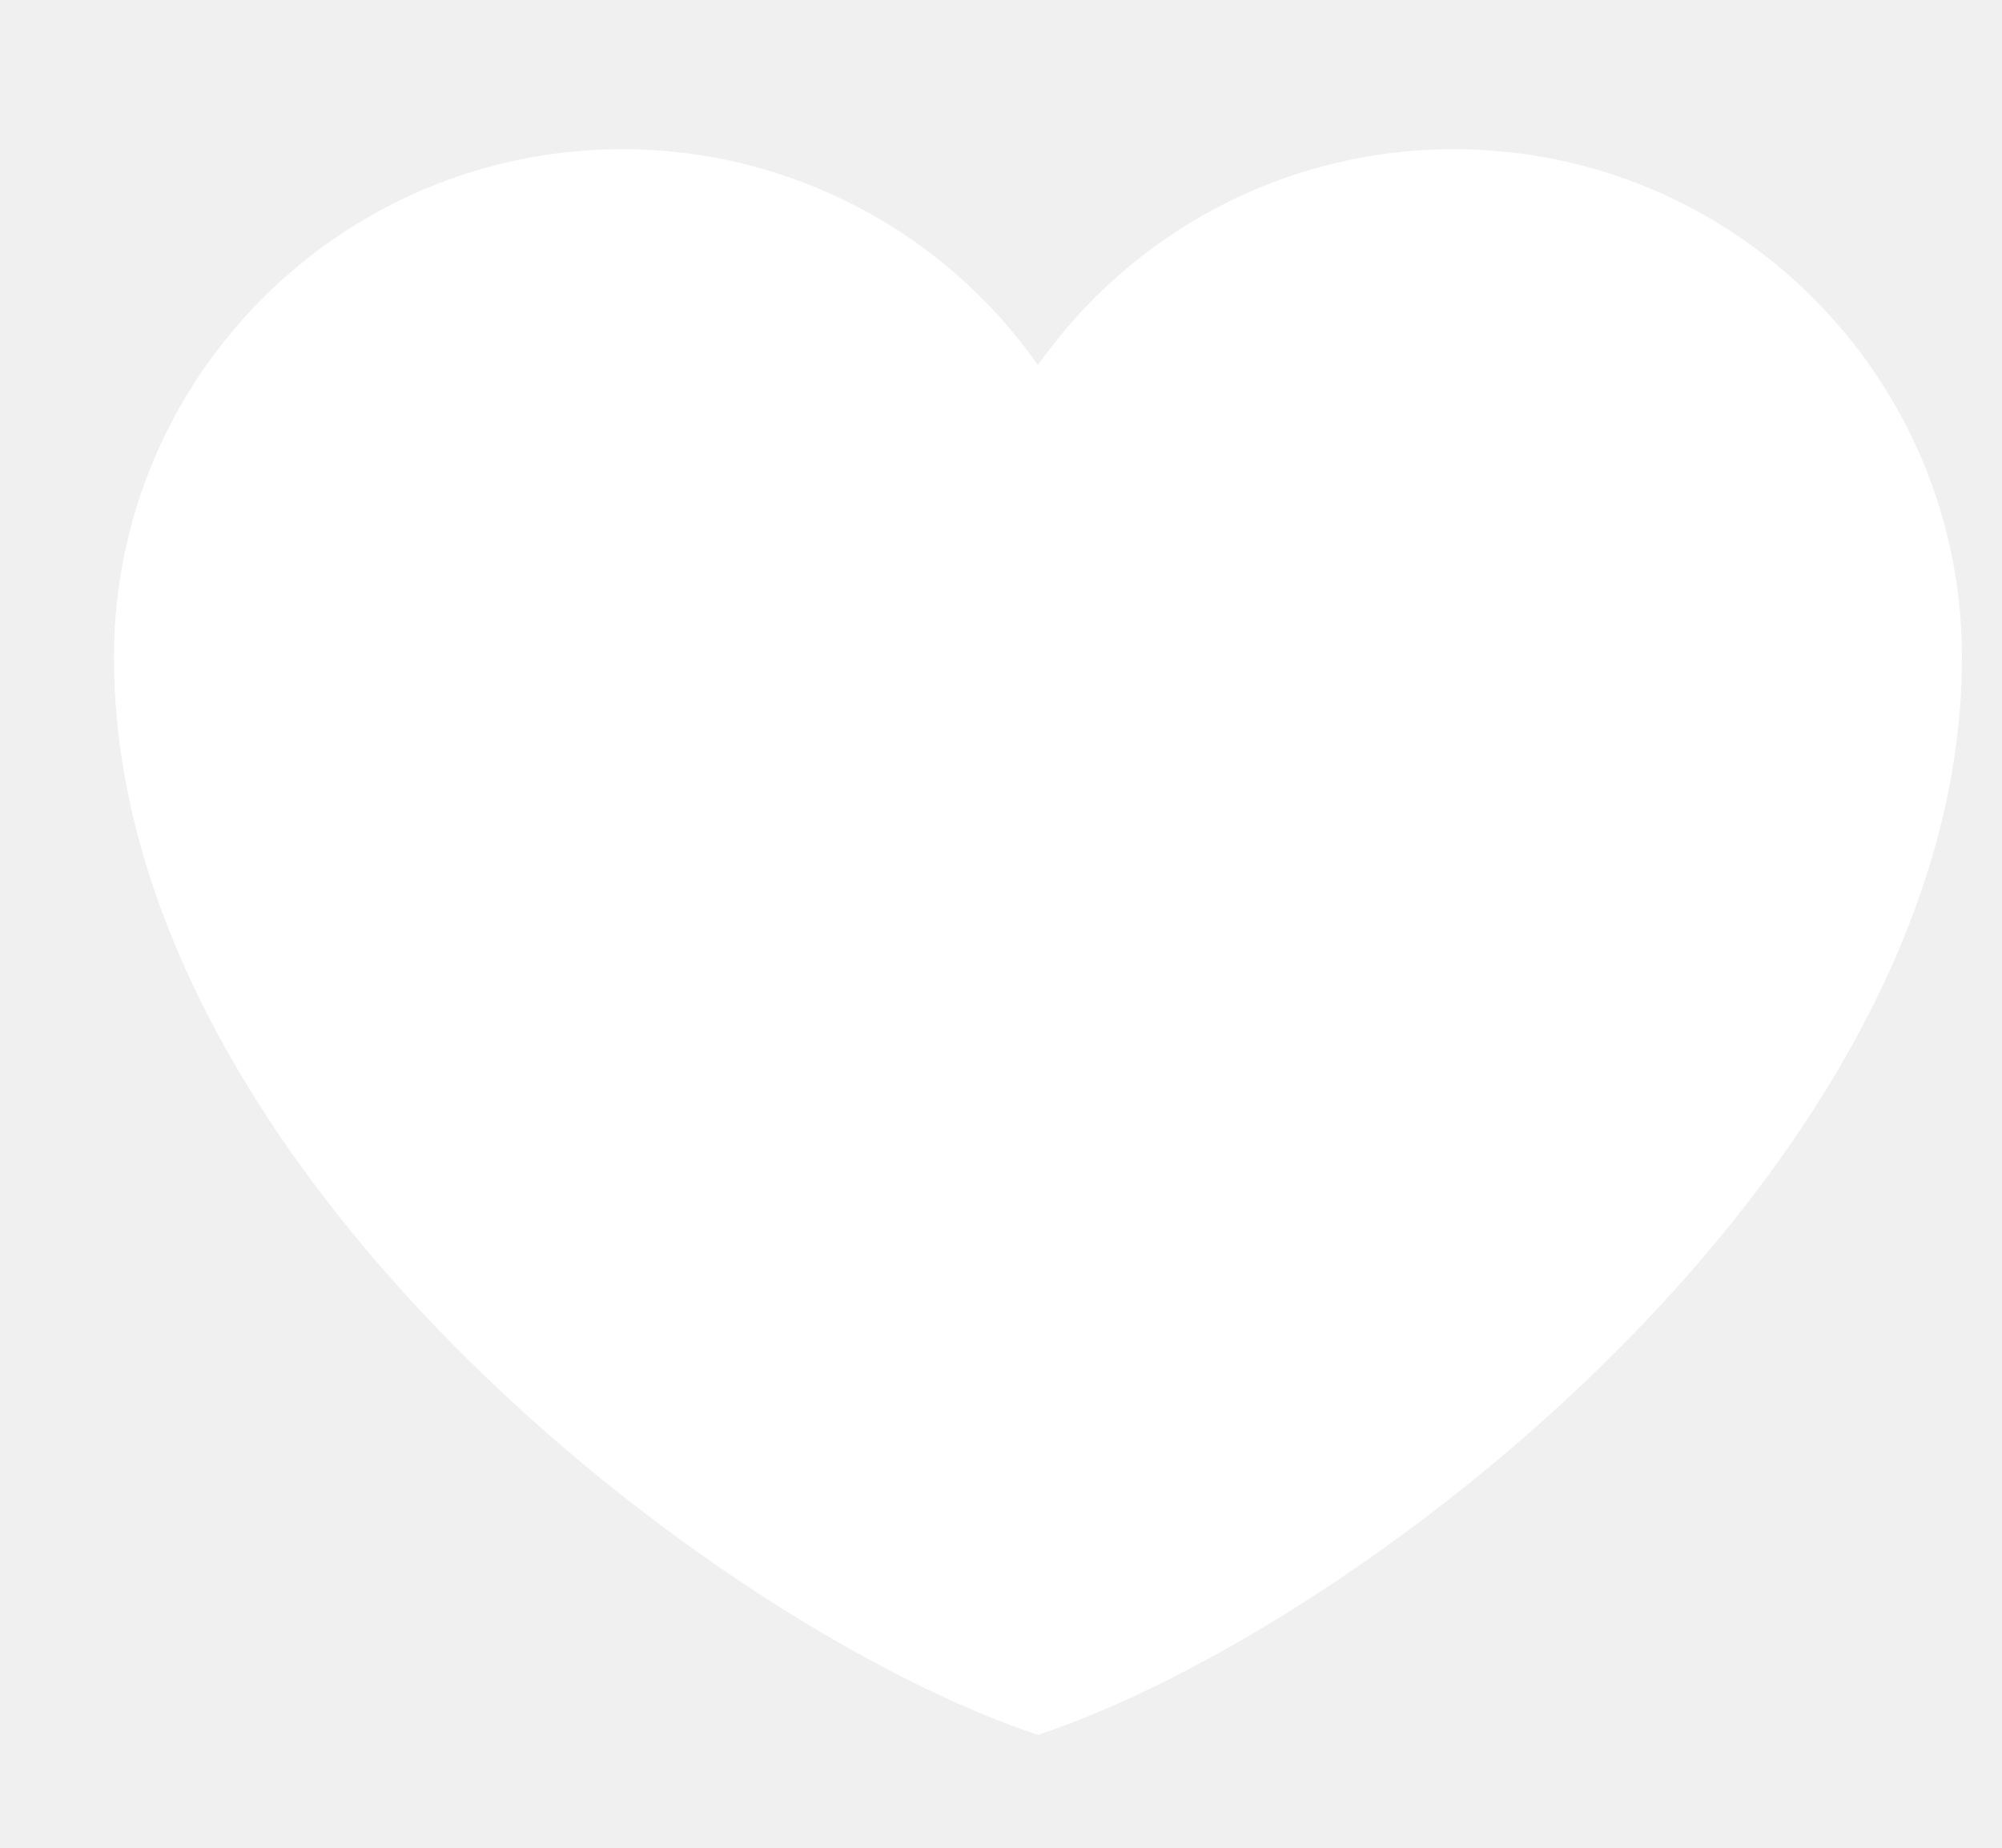
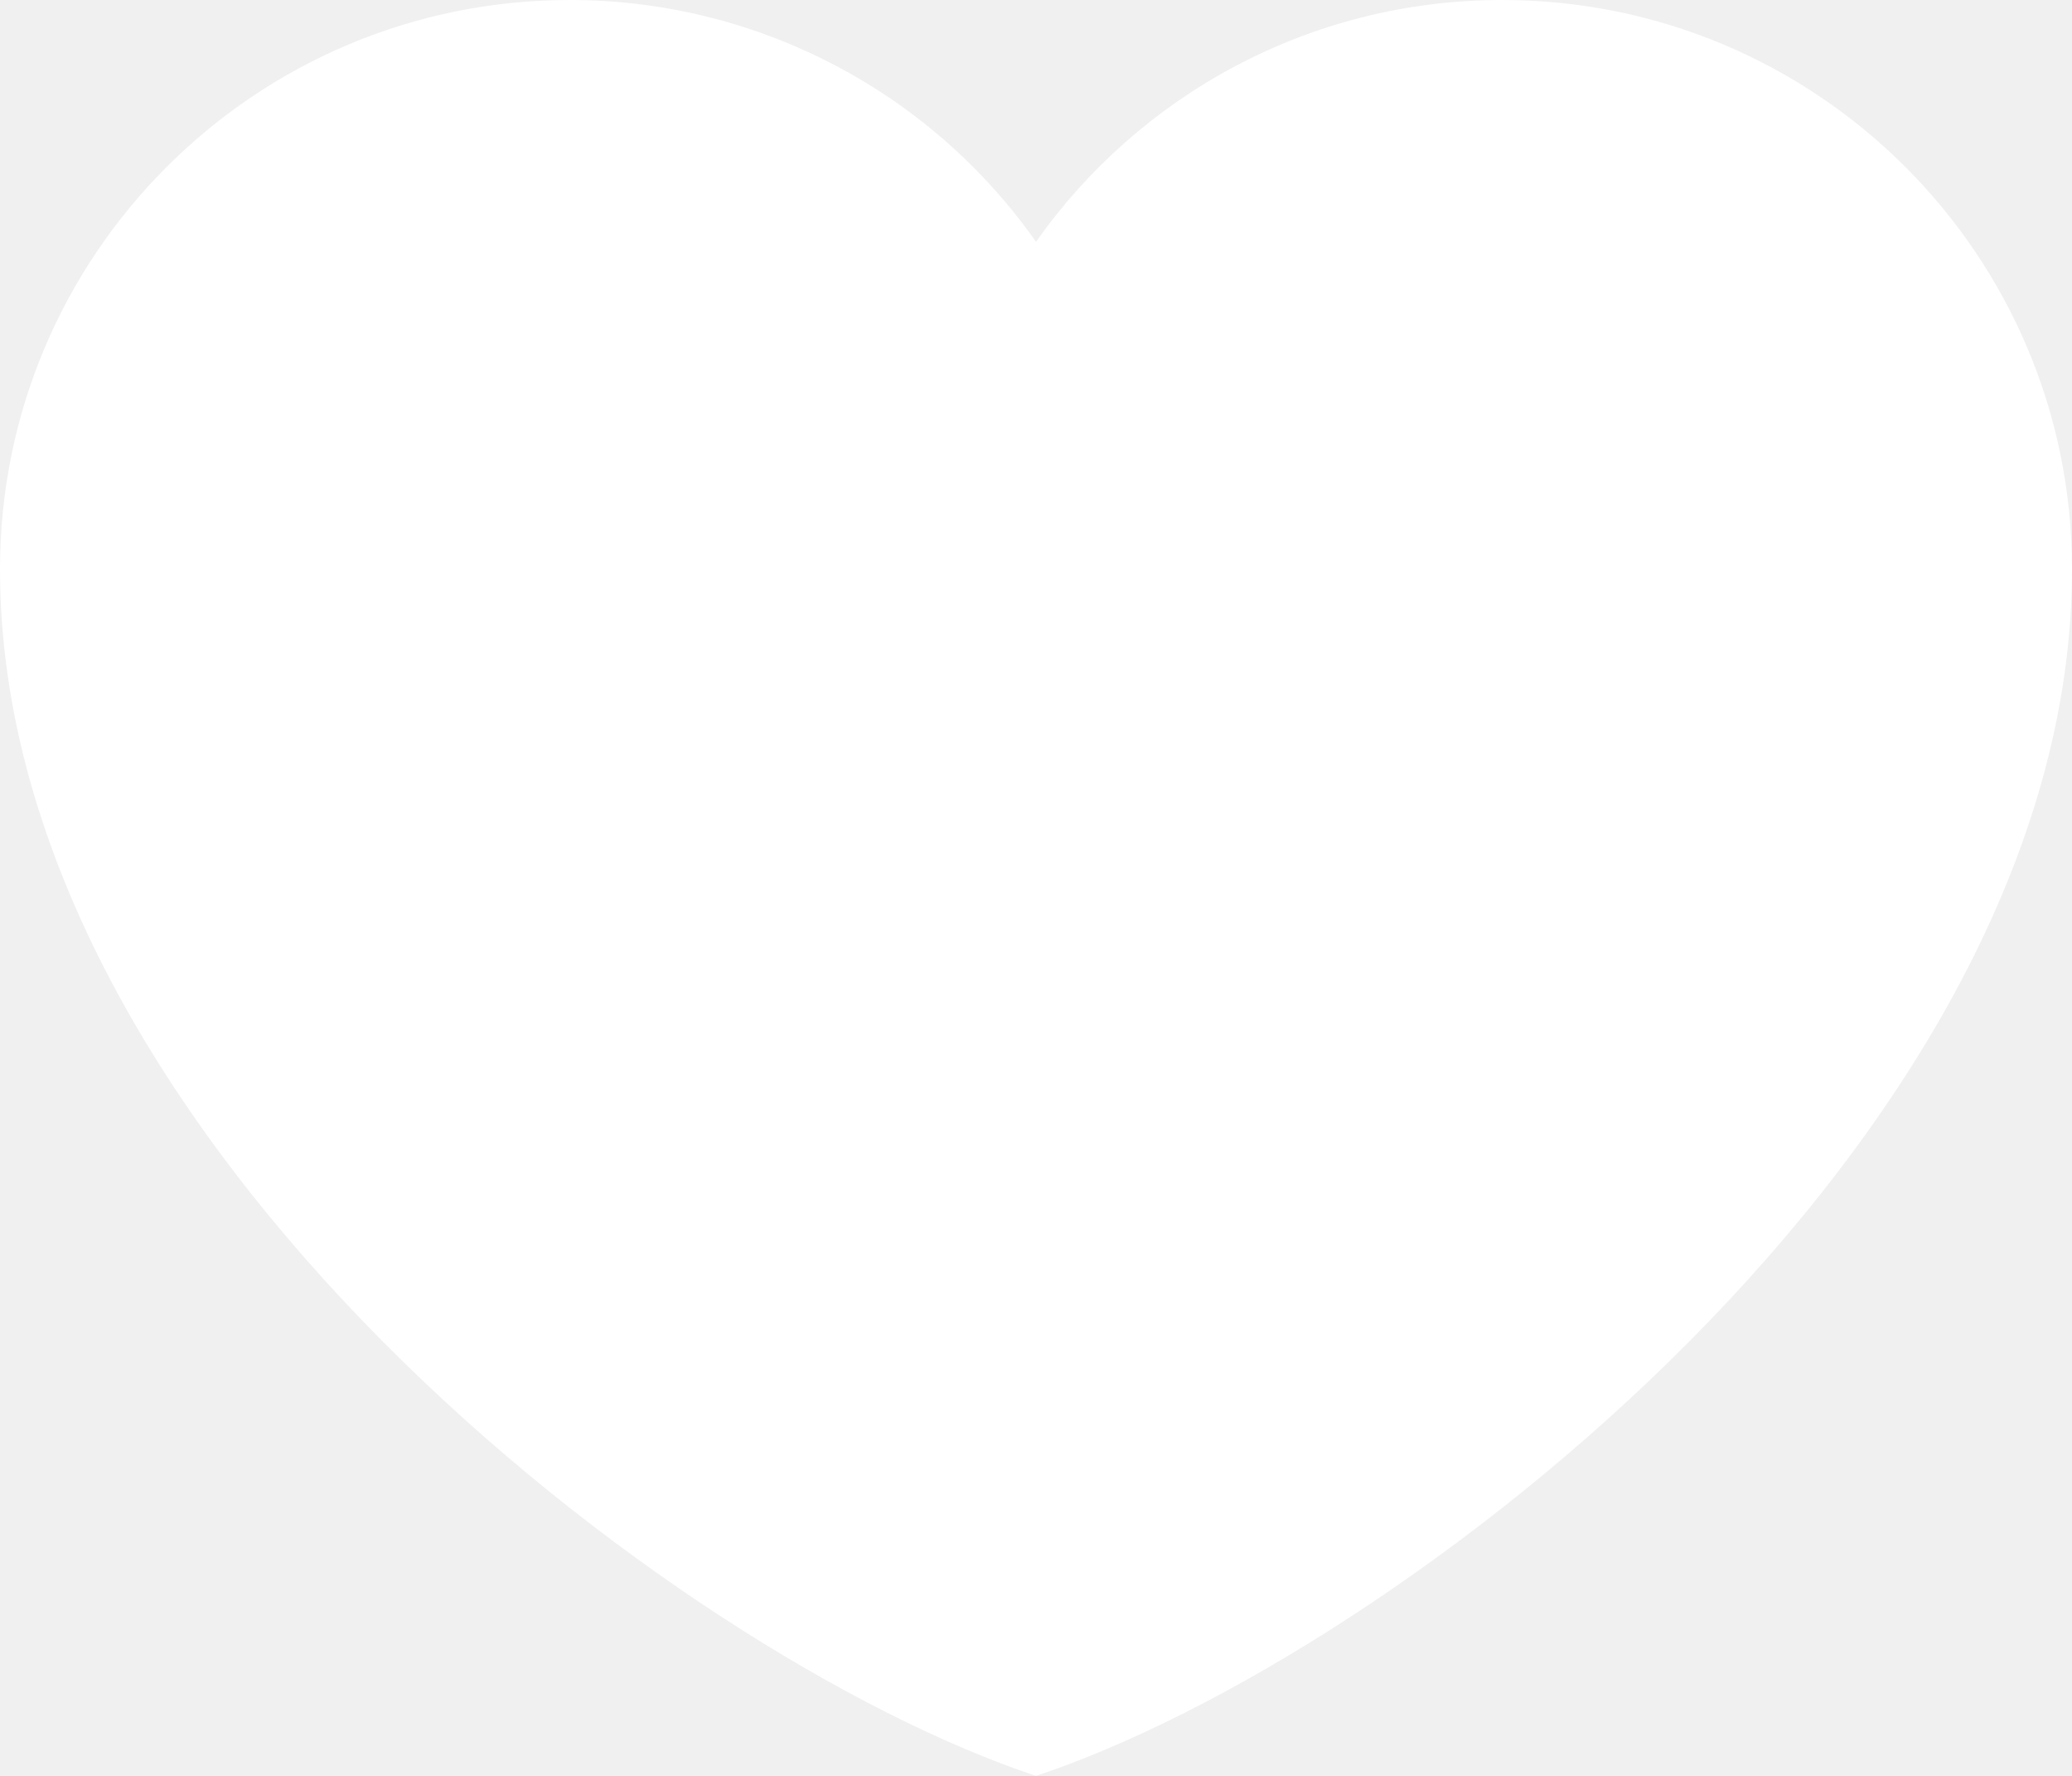
- <svg xmlns="http://www.w3.org/2000/svg" width="13" height="12" viewBox="0 0 13 12" fill="none">
-   <path d="M4.04 0.969C2.218 0.969 0.74 2.446 0.74 4.269C0.74 7.569 4.64 10.569 6.74 11.267C8.84 10.569 12.74 7.569 12.74 4.269C12.74 2.446 11.263 0.969 9.44 0.969C8.324 0.969 7.337 1.523 6.74 2.371C6.436 1.938 6.032 1.584 5.562 1.34C5.092 1.096 4.57 0.968 4.04 0.969Z" fill="white" />
+ <svg xmlns="http://www.w3.org/2000/svg" width="119" height="102" viewBox="0 0 119 102" fill="none">
+   <path d="M32.725 5.21388e-06C14.652 5.21388e-06 0 14.635 0 32.687C0 65.373 38.675 95.088 59.5 102C80.325 95.088 119 65.373 119 32.687C119 14.635 104.348 5.21388e-06 86.275 5.21388e-06C75.208 5.21388e-06 65.42 5.488 59.5 13.889C56.482 9.596 52.473 6.093 47.812 3.675C43.152 1.258 37.977 -0.003 32.725 5.21388e-06Z" fill="white" />
</svg>
